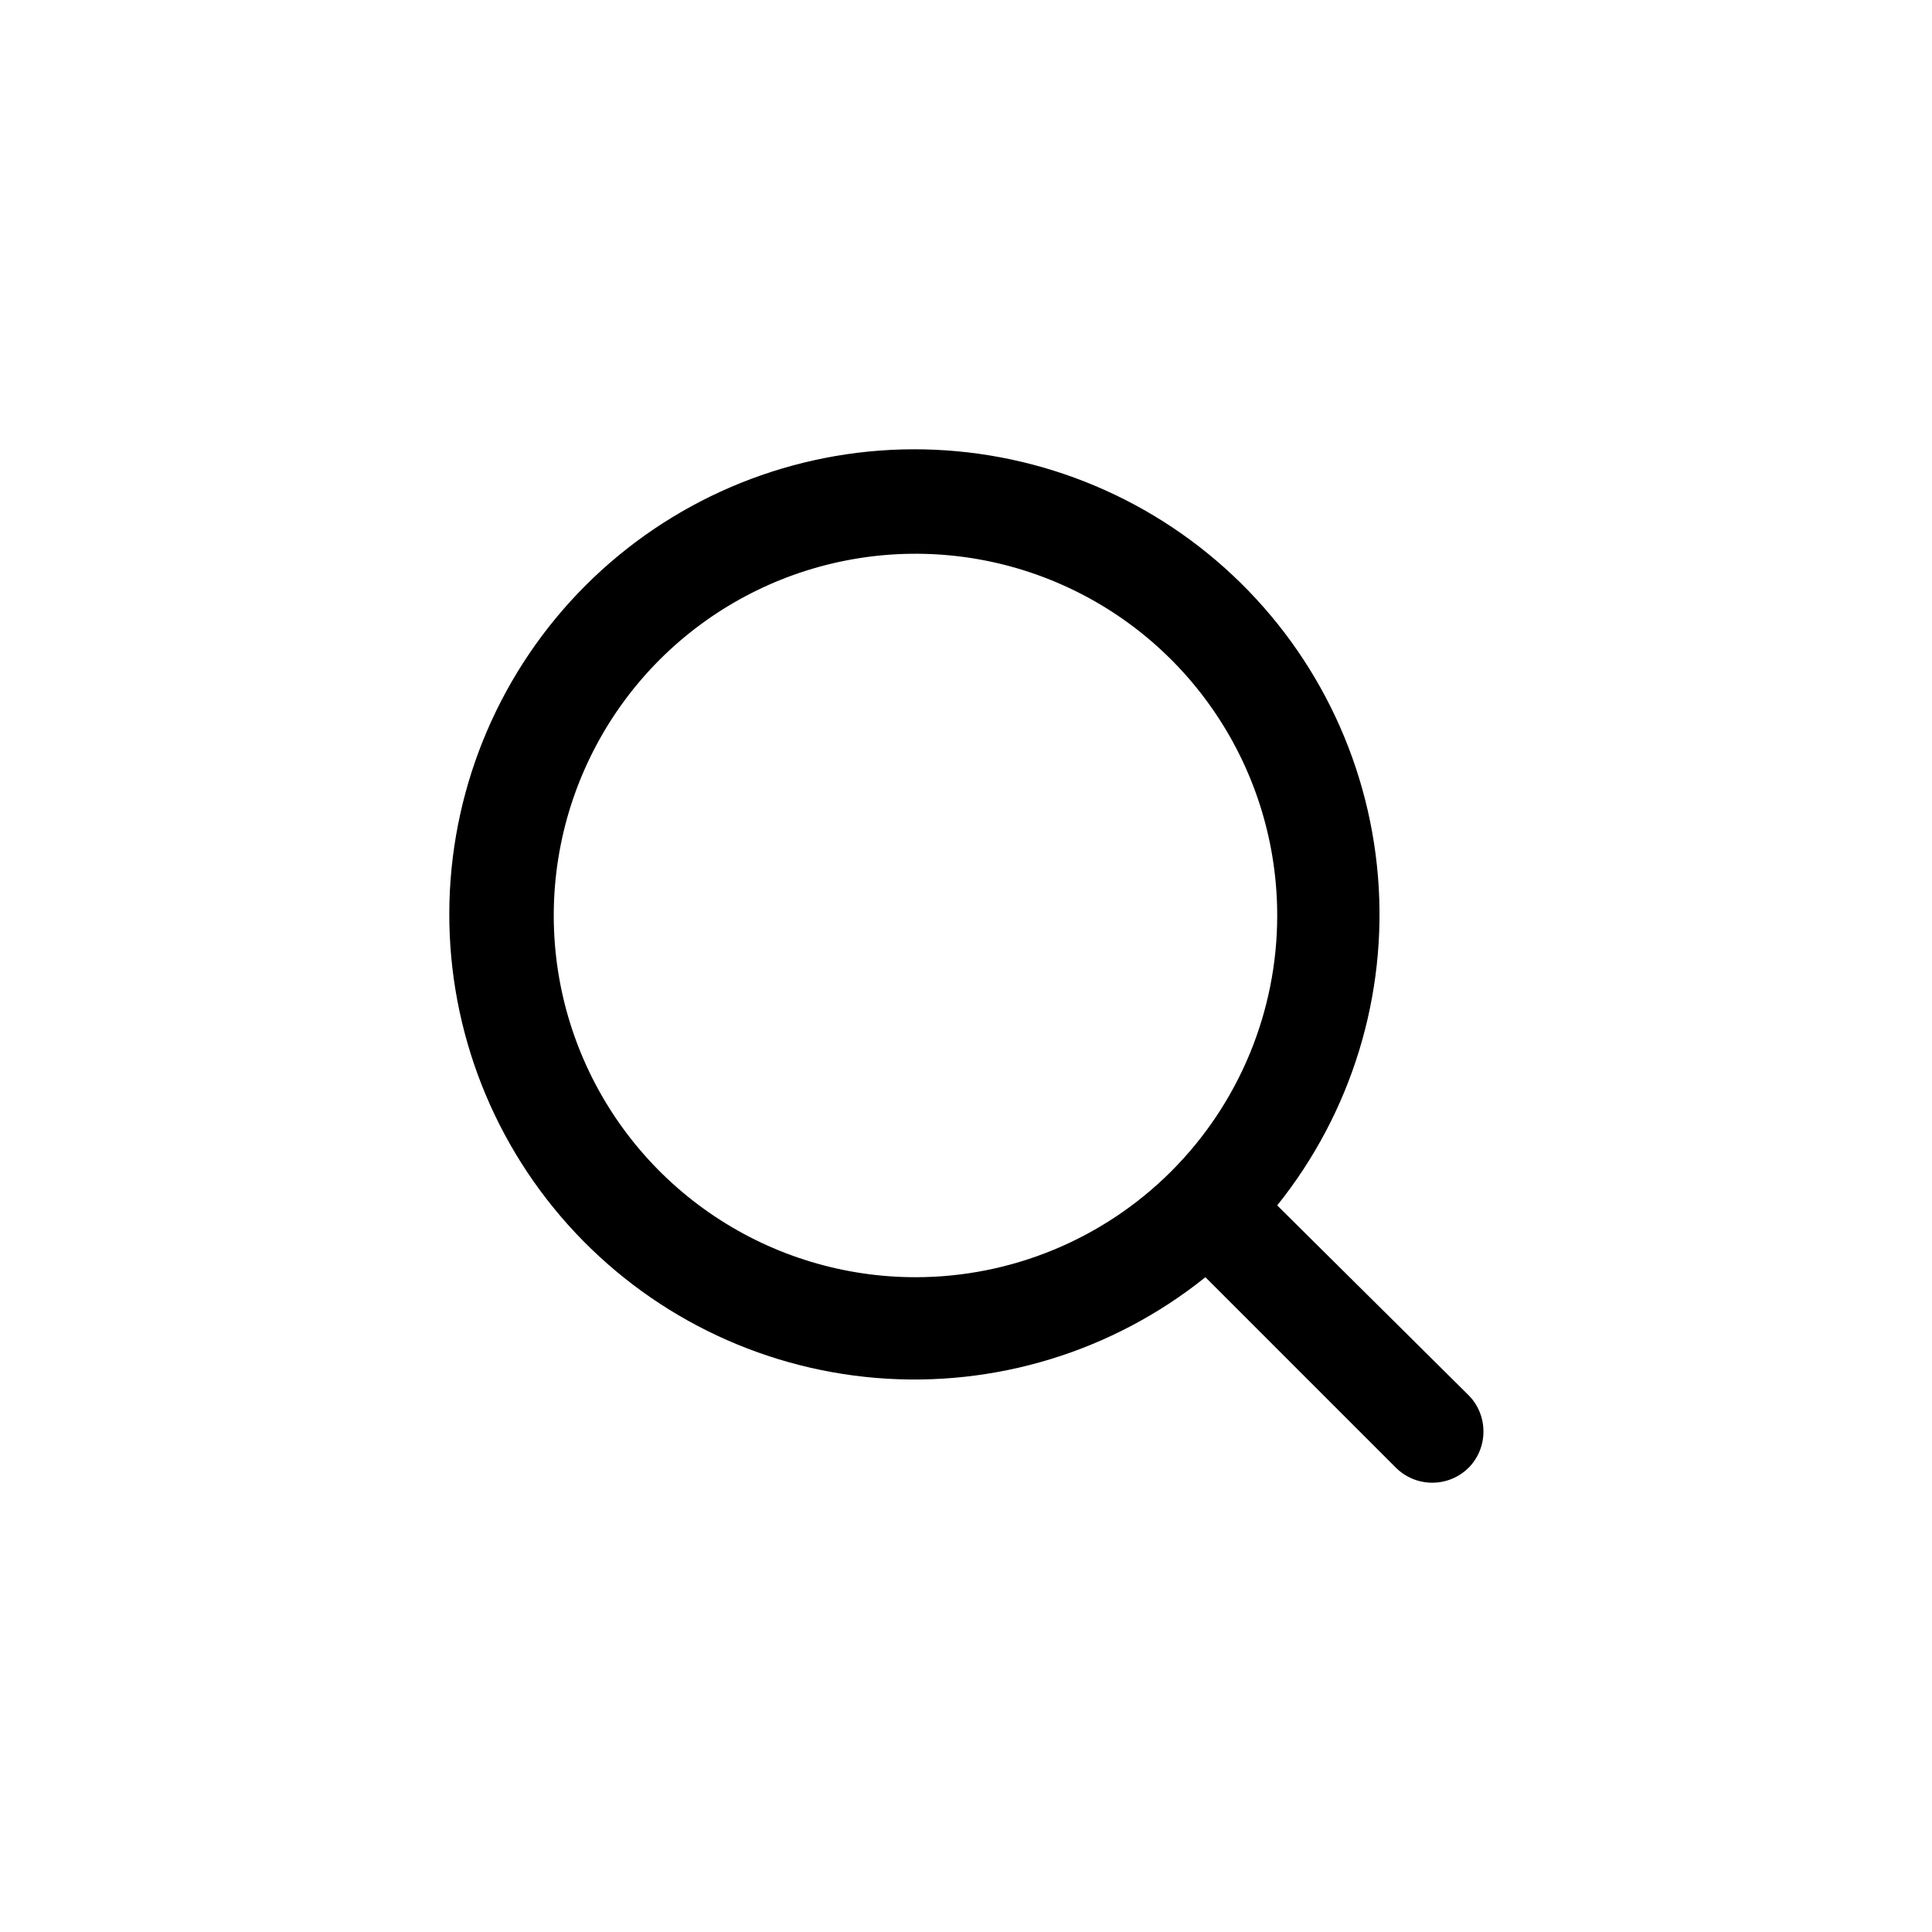
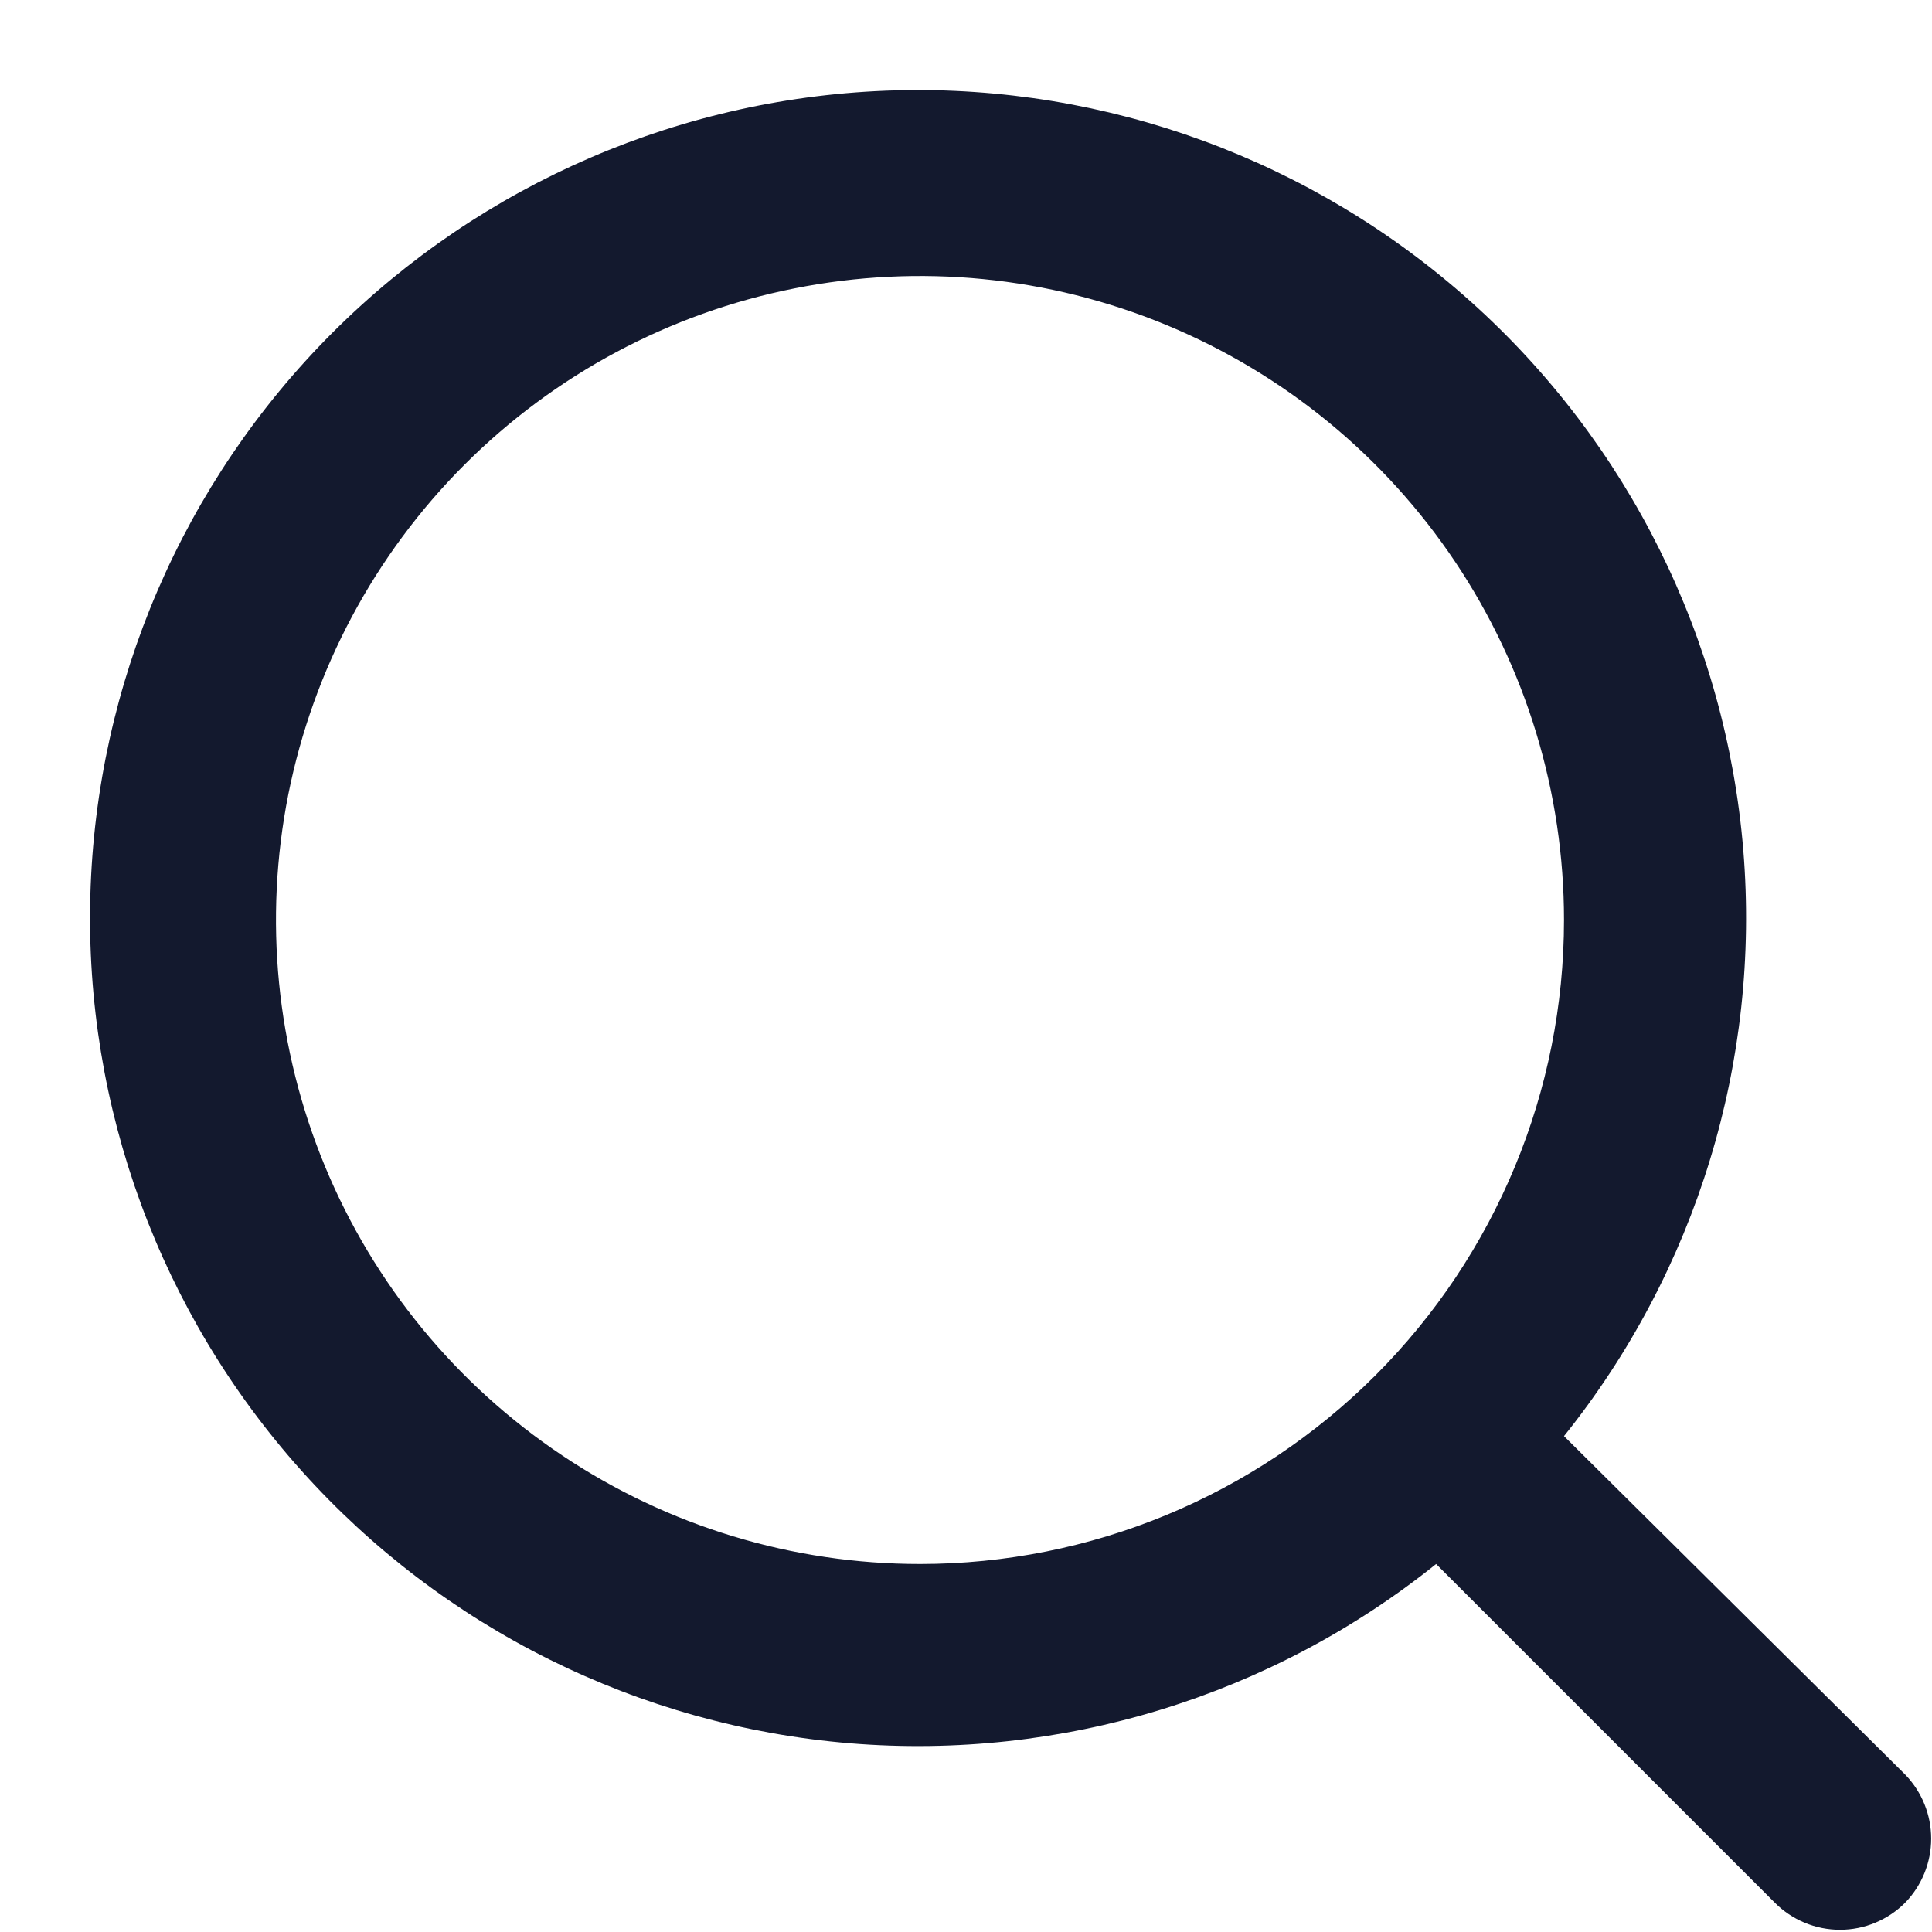
- <svg xmlns="http://www.w3.org/2000/svg" width="36" height="36" viewBox="0 0 36 36" fill="none">
-   <path d="M27.372 26.005L23.799 22.461C25.186 20.732 25.858 18.537 25.676 16.328C25.494 14.119 24.473 12.064 22.823 10.585C21.172 9.105 19.017 8.315 16.802 8.375C14.586 8.436 12.478 9.343 10.91 10.91C9.343 12.478 8.436 14.586 8.375 16.802C8.315 19.017 9.105 21.172 10.585 22.823C12.064 24.473 14.119 25.494 16.328 25.676C18.537 25.858 20.732 25.186 22.461 23.799L26.005 27.343C26.094 27.433 26.201 27.505 26.318 27.554C26.435 27.603 26.561 27.628 26.688 27.628C26.815 27.628 26.941 27.603 27.059 27.554C27.176 27.505 27.282 27.433 27.372 27.343C27.546 27.163 27.642 26.924 27.642 26.674C27.642 26.424 27.546 26.184 27.372 26.005ZM17.059 23.799C15.726 23.799 14.422 23.404 13.314 22.663C12.205 21.923 11.341 20.87 10.831 19.638C10.321 18.407 10.188 17.051 10.448 15.744C10.708 14.436 11.35 13.235 12.292 12.292C13.235 11.35 14.436 10.708 15.744 10.448C17.051 10.188 18.407 10.321 19.638 10.831C20.87 11.341 21.923 12.205 22.663 13.314C23.404 14.422 23.799 15.726 23.799 17.059C23.799 18.846 23.089 20.561 21.825 21.825C20.561 23.089 18.846 23.799 17.059 23.799Z" fill="black" />
+ <svg xmlns="http://www.w3.org/2000/svg" width="21" height="21" viewBox="0 0 21 21" fill="none">
+   <path d="M20.71 19.29L17 15.61C18.44 13.814 19.137 11.535 18.949 9.241C18.76 6.947 17.7 4.813 15.985 3.277C14.271 1.741 12.034 0.92 9.733 0.982C7.432 1.045 5.243 1.988 3.615 3.615C1.987 5.243 1.045 7.432 0.982 9.733C0.919 12.034 1.74 14.271 3.277 15.986C4.813 17.7 6.947 18.76 9.241 18.949C11.535 19.137 13.814 18.44 15.61 17L19.29 20.68C19.383 20.774 19.494 20.848 19.615 20.899C19.737 20.95 19.868 20.976 20 20.976C20.132 20.976 20.263 20.95 20.384 20.899C20.506 20.848 20.617 20.774 20.71 20.68C20.89 20.494 20.991 20.244 20.991 19.985C20.991 19.726 20.89 19.477 20.71 19.29ZM10 17C8.615 17 7.262 16.59 6.111 15.82C4.96 15.051 4.063 13.958 3.533 12.679C3.003 11.4 2.864 9.992 3.134 8.634C3.405 7.277 4.071 6.029 5.05 5.05C6.029 4.071 7.276 3.405 8.634 3.135C9.992 2.864 11.4 3.003 12.679 3.533C13.958 4.063 15.051 4.96 15.82 6.111C16.589 7.262 17 8.616 17 10C17 11.857 16.262 13.637 14.95 14.95C13.637 16.262 11.856 17 10 17Z" fill="#13192E" />
</svg>
